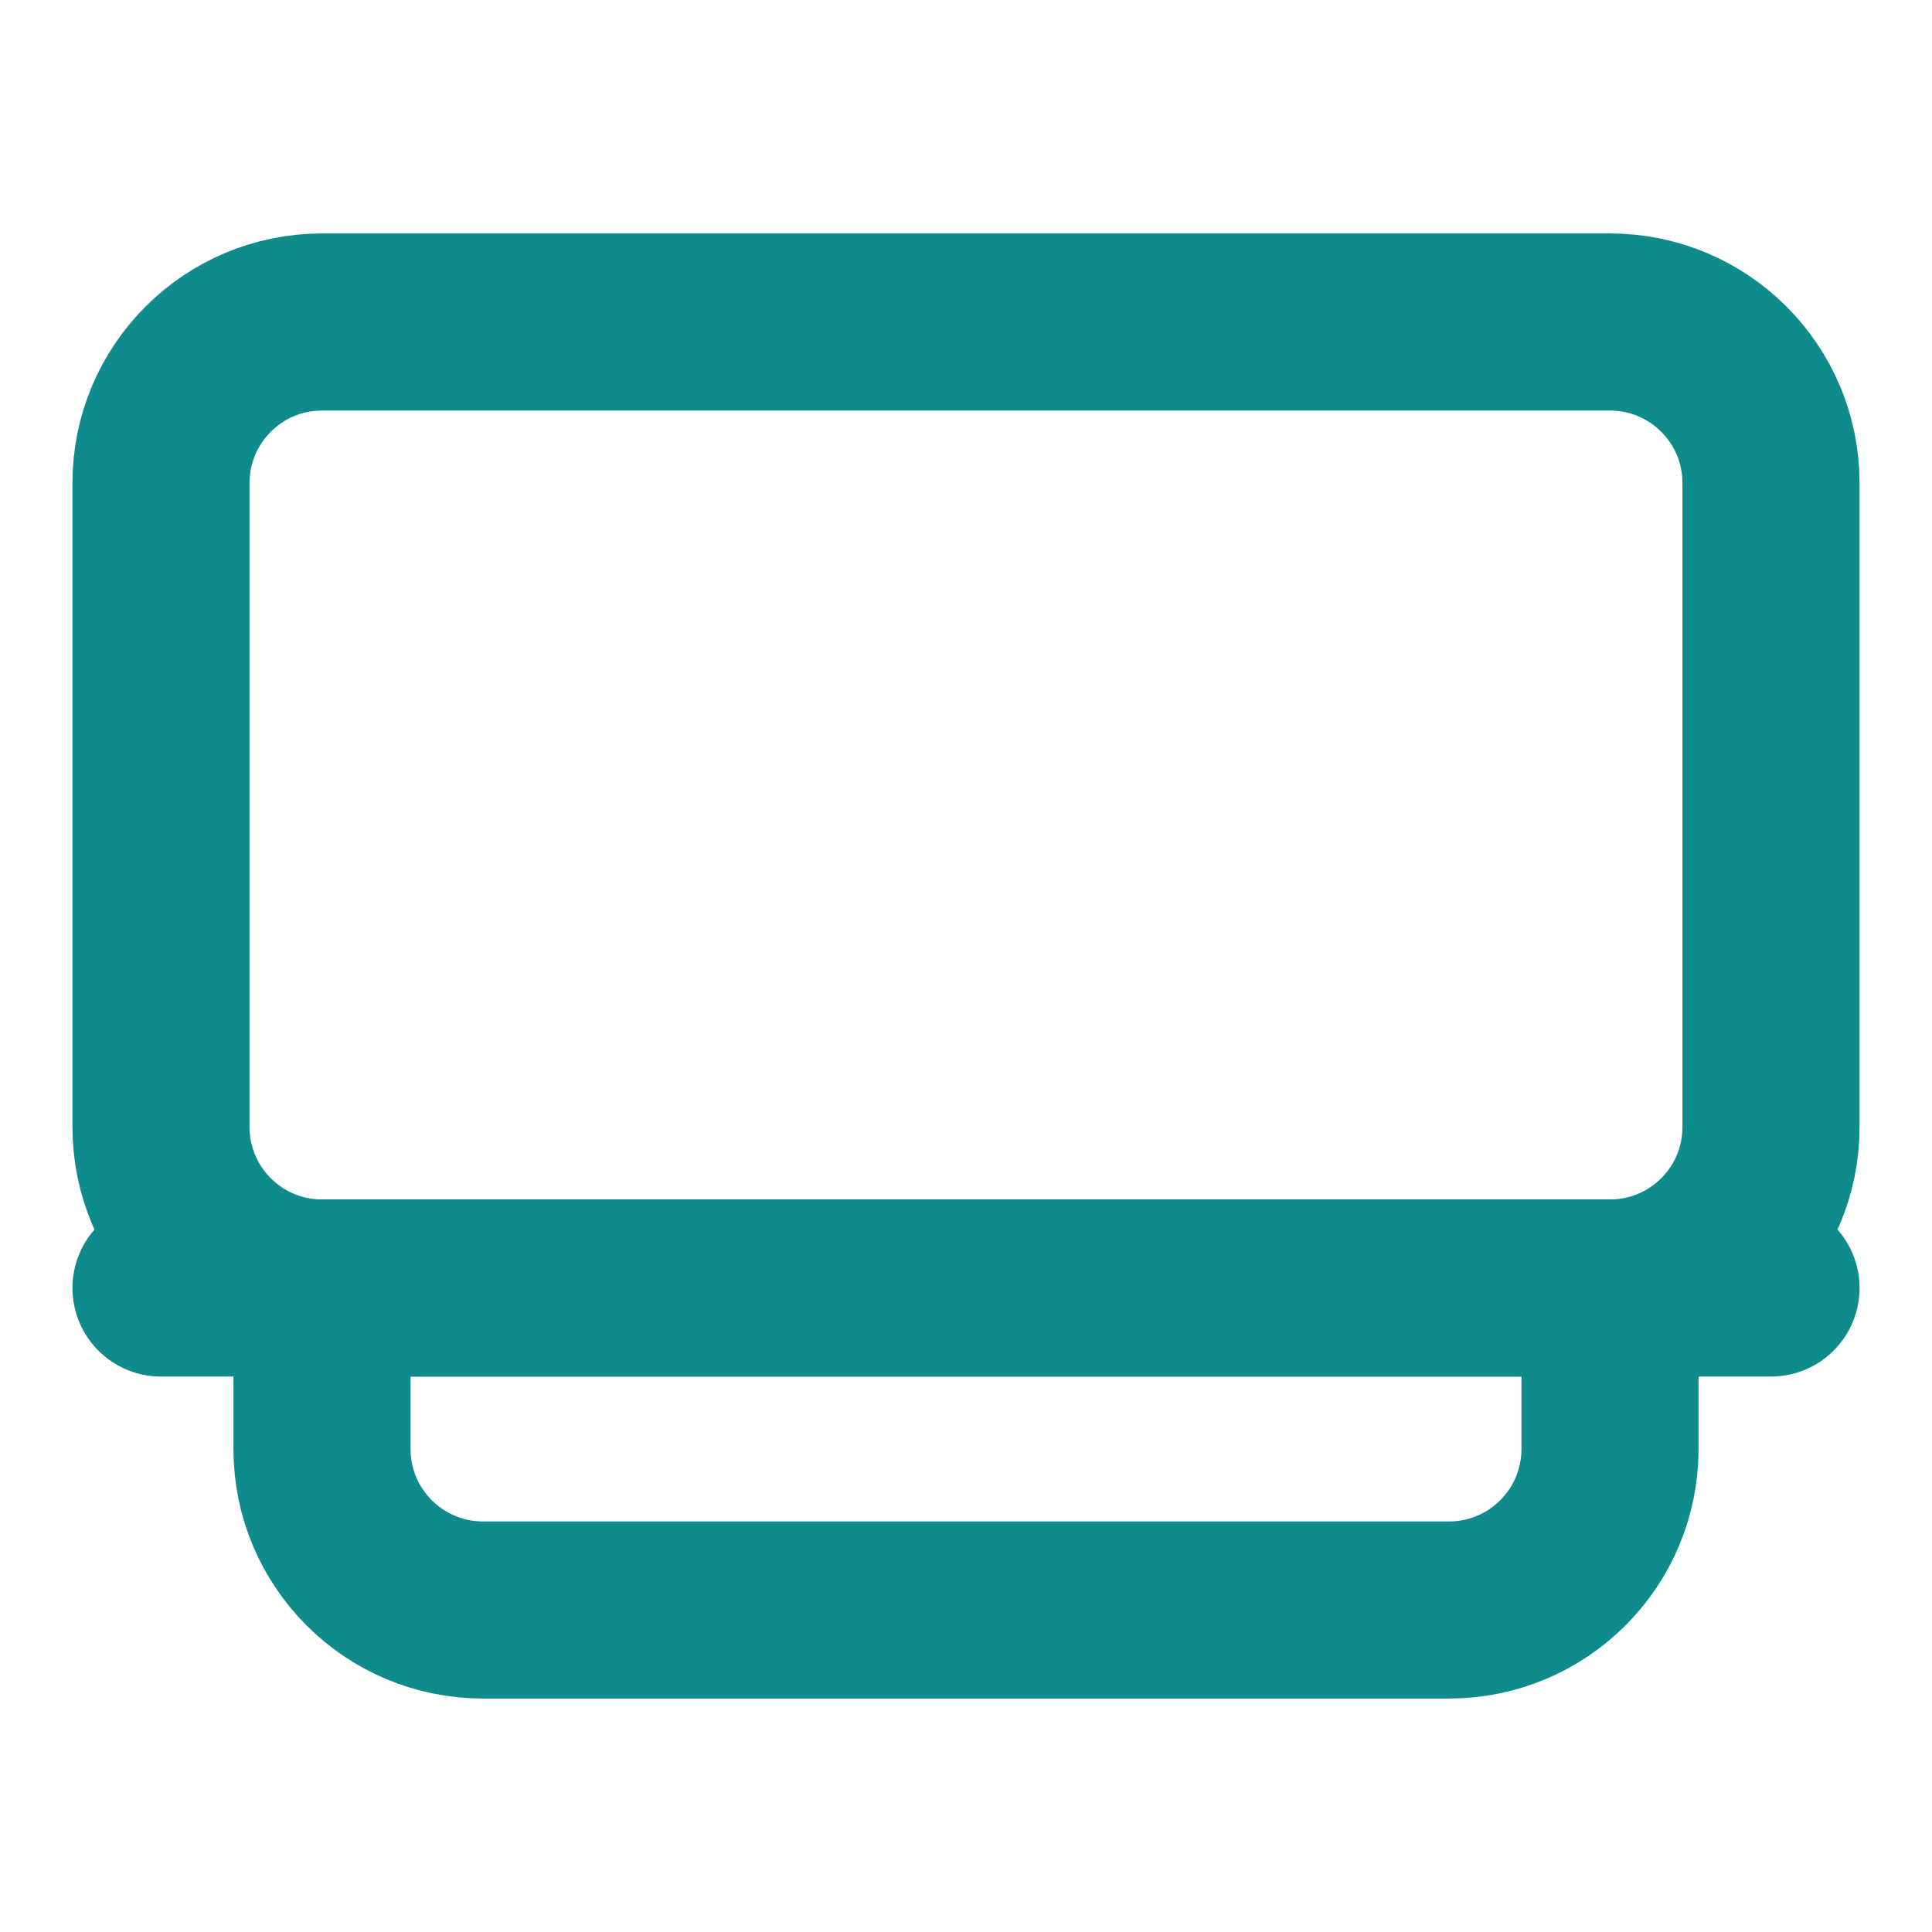
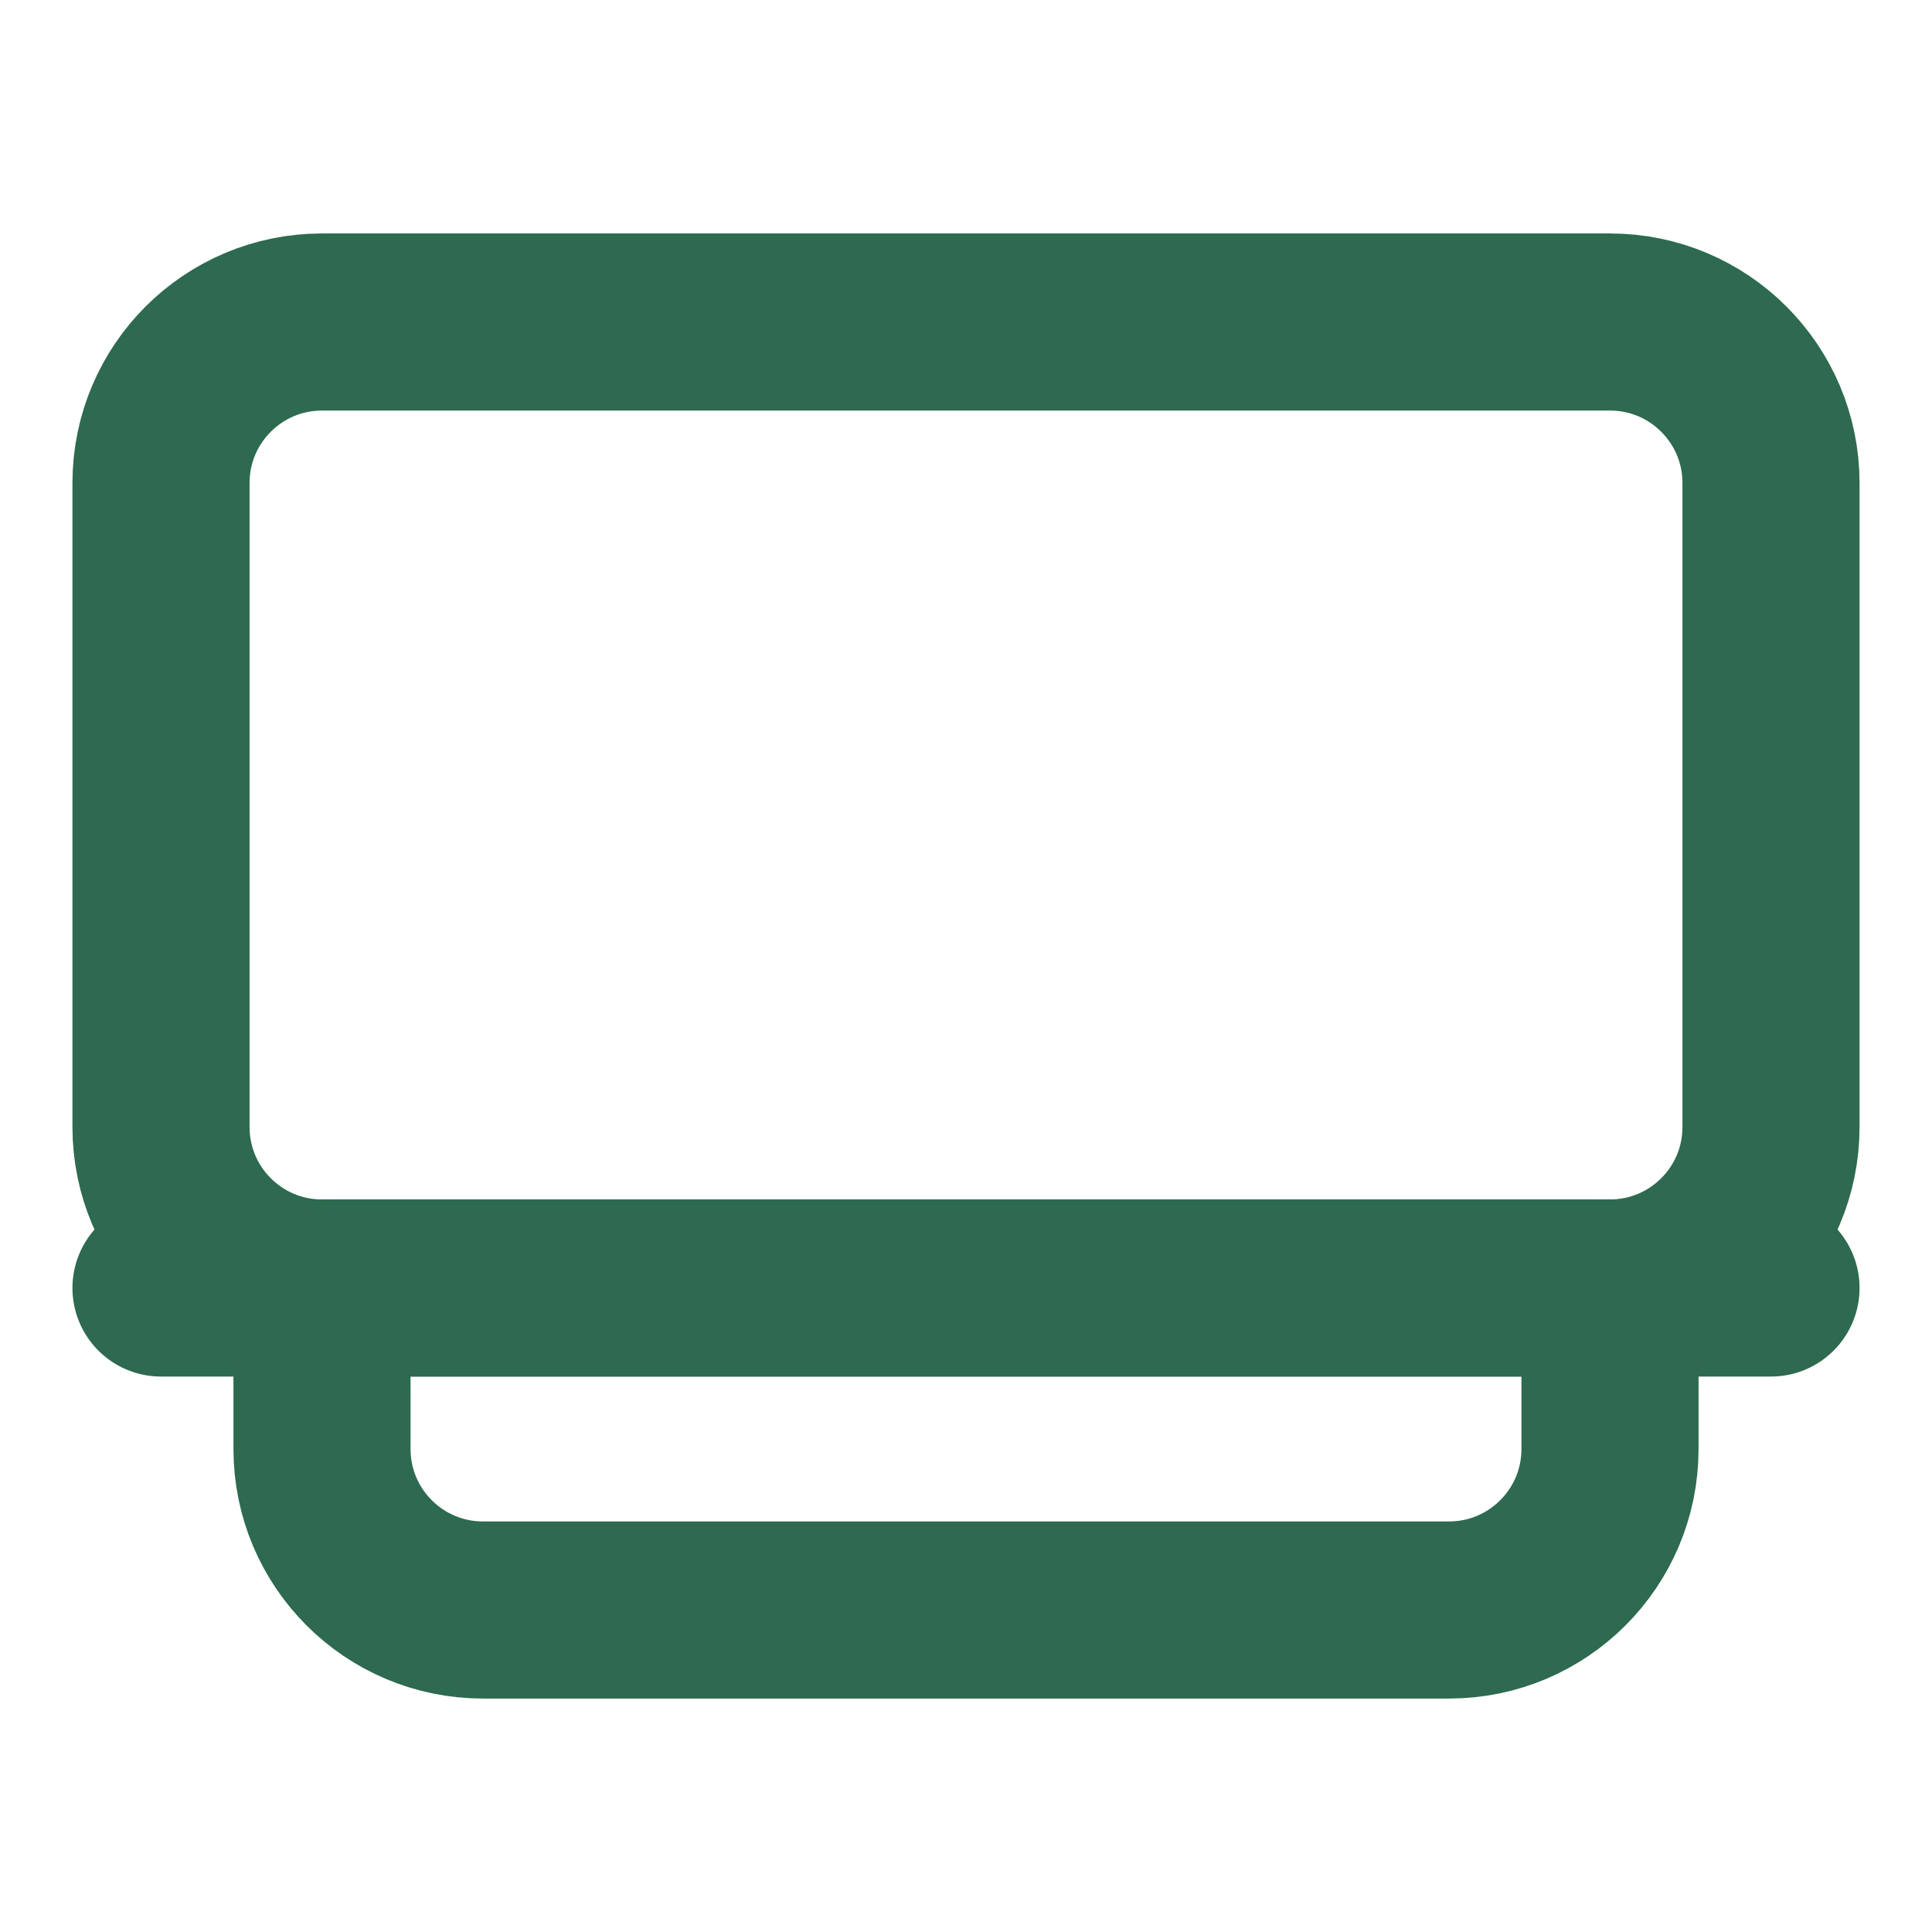
- <svg xmlns="http://www.w3.org/2000/svg" width="24" height="24" viewBox="0 0 24 24" fill="none" stroke="#0F8B8D" stroke-width="2.2" stroke-linecap="round" stroke-linejoin="round">
+ <svg xmlns="http://www.w3.org/2000/svg" width="24" height="24" viewBox="0 0 24 24" fill="none" stroke="#2D6A4F" stroke-width="2.2" stroke-linecap="round" stroke-linejoin="round">
  <rect x="2" y="4" width="20" height="12" rx="2" />
  <path d="M2 16h20" />
  <path d="M20 16v2a2 2 0 0 1-2 2H6a2 2 0 0 1-2-2v-2" />
</svg>
